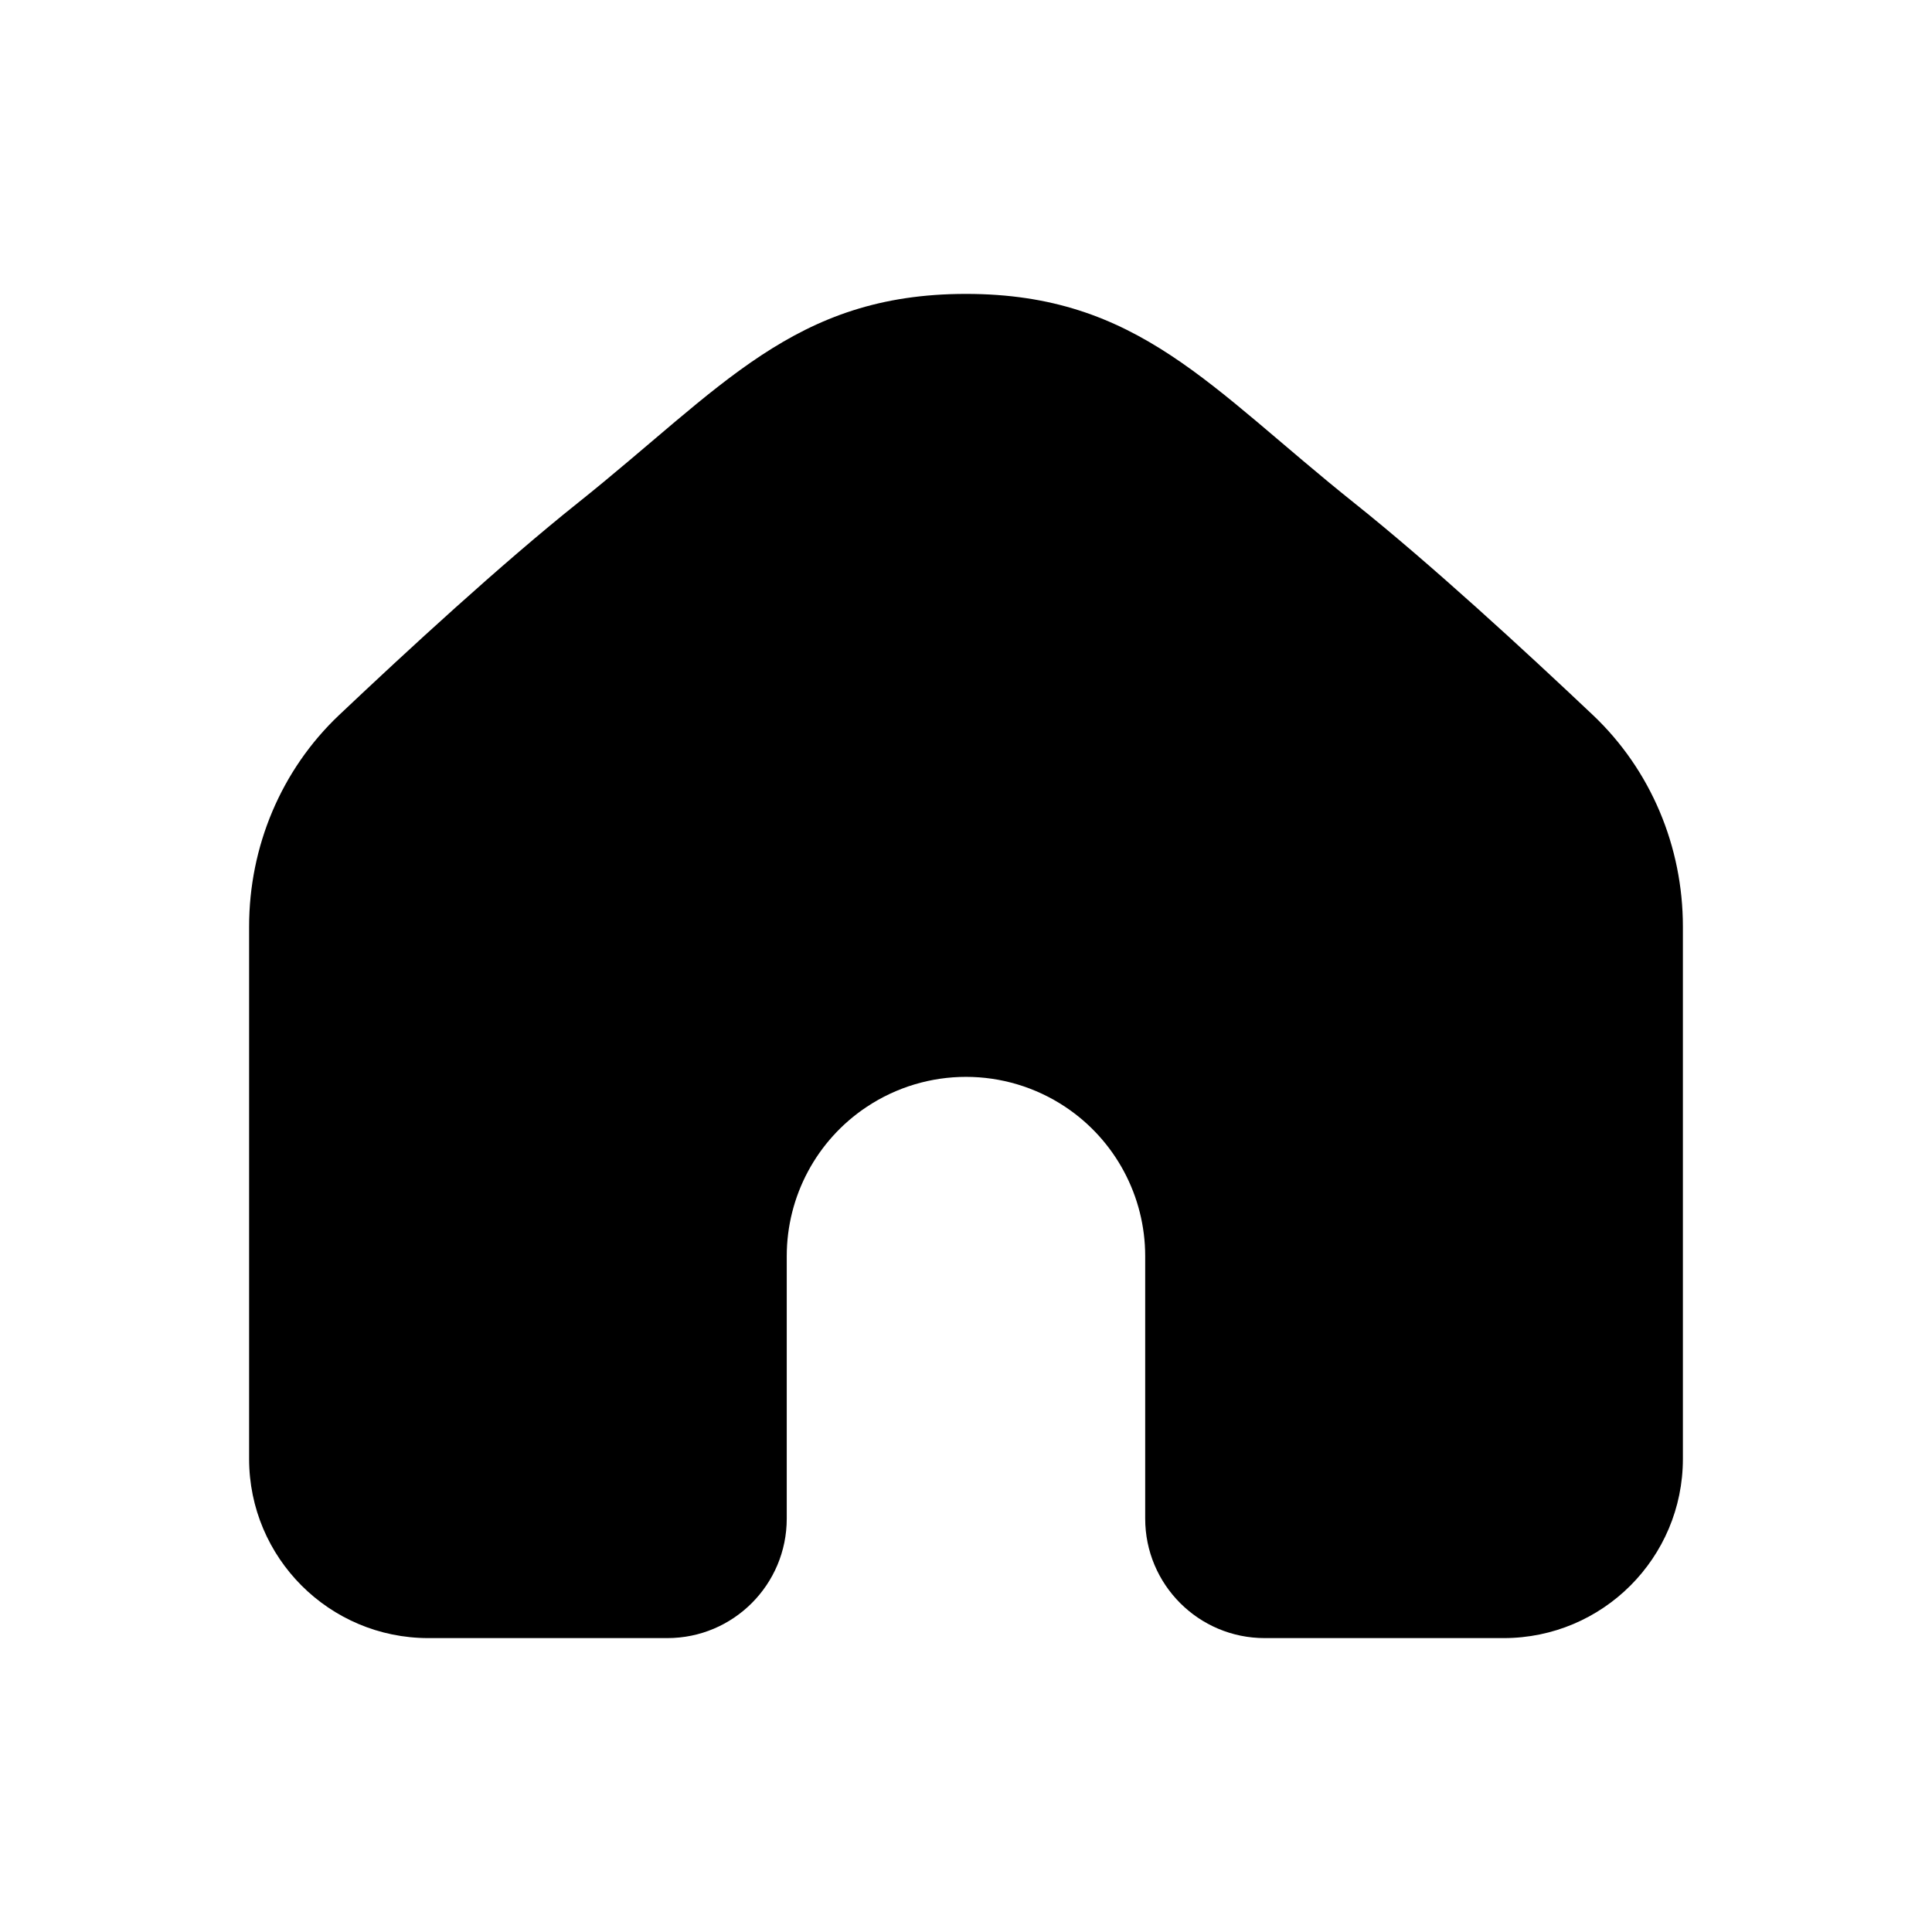
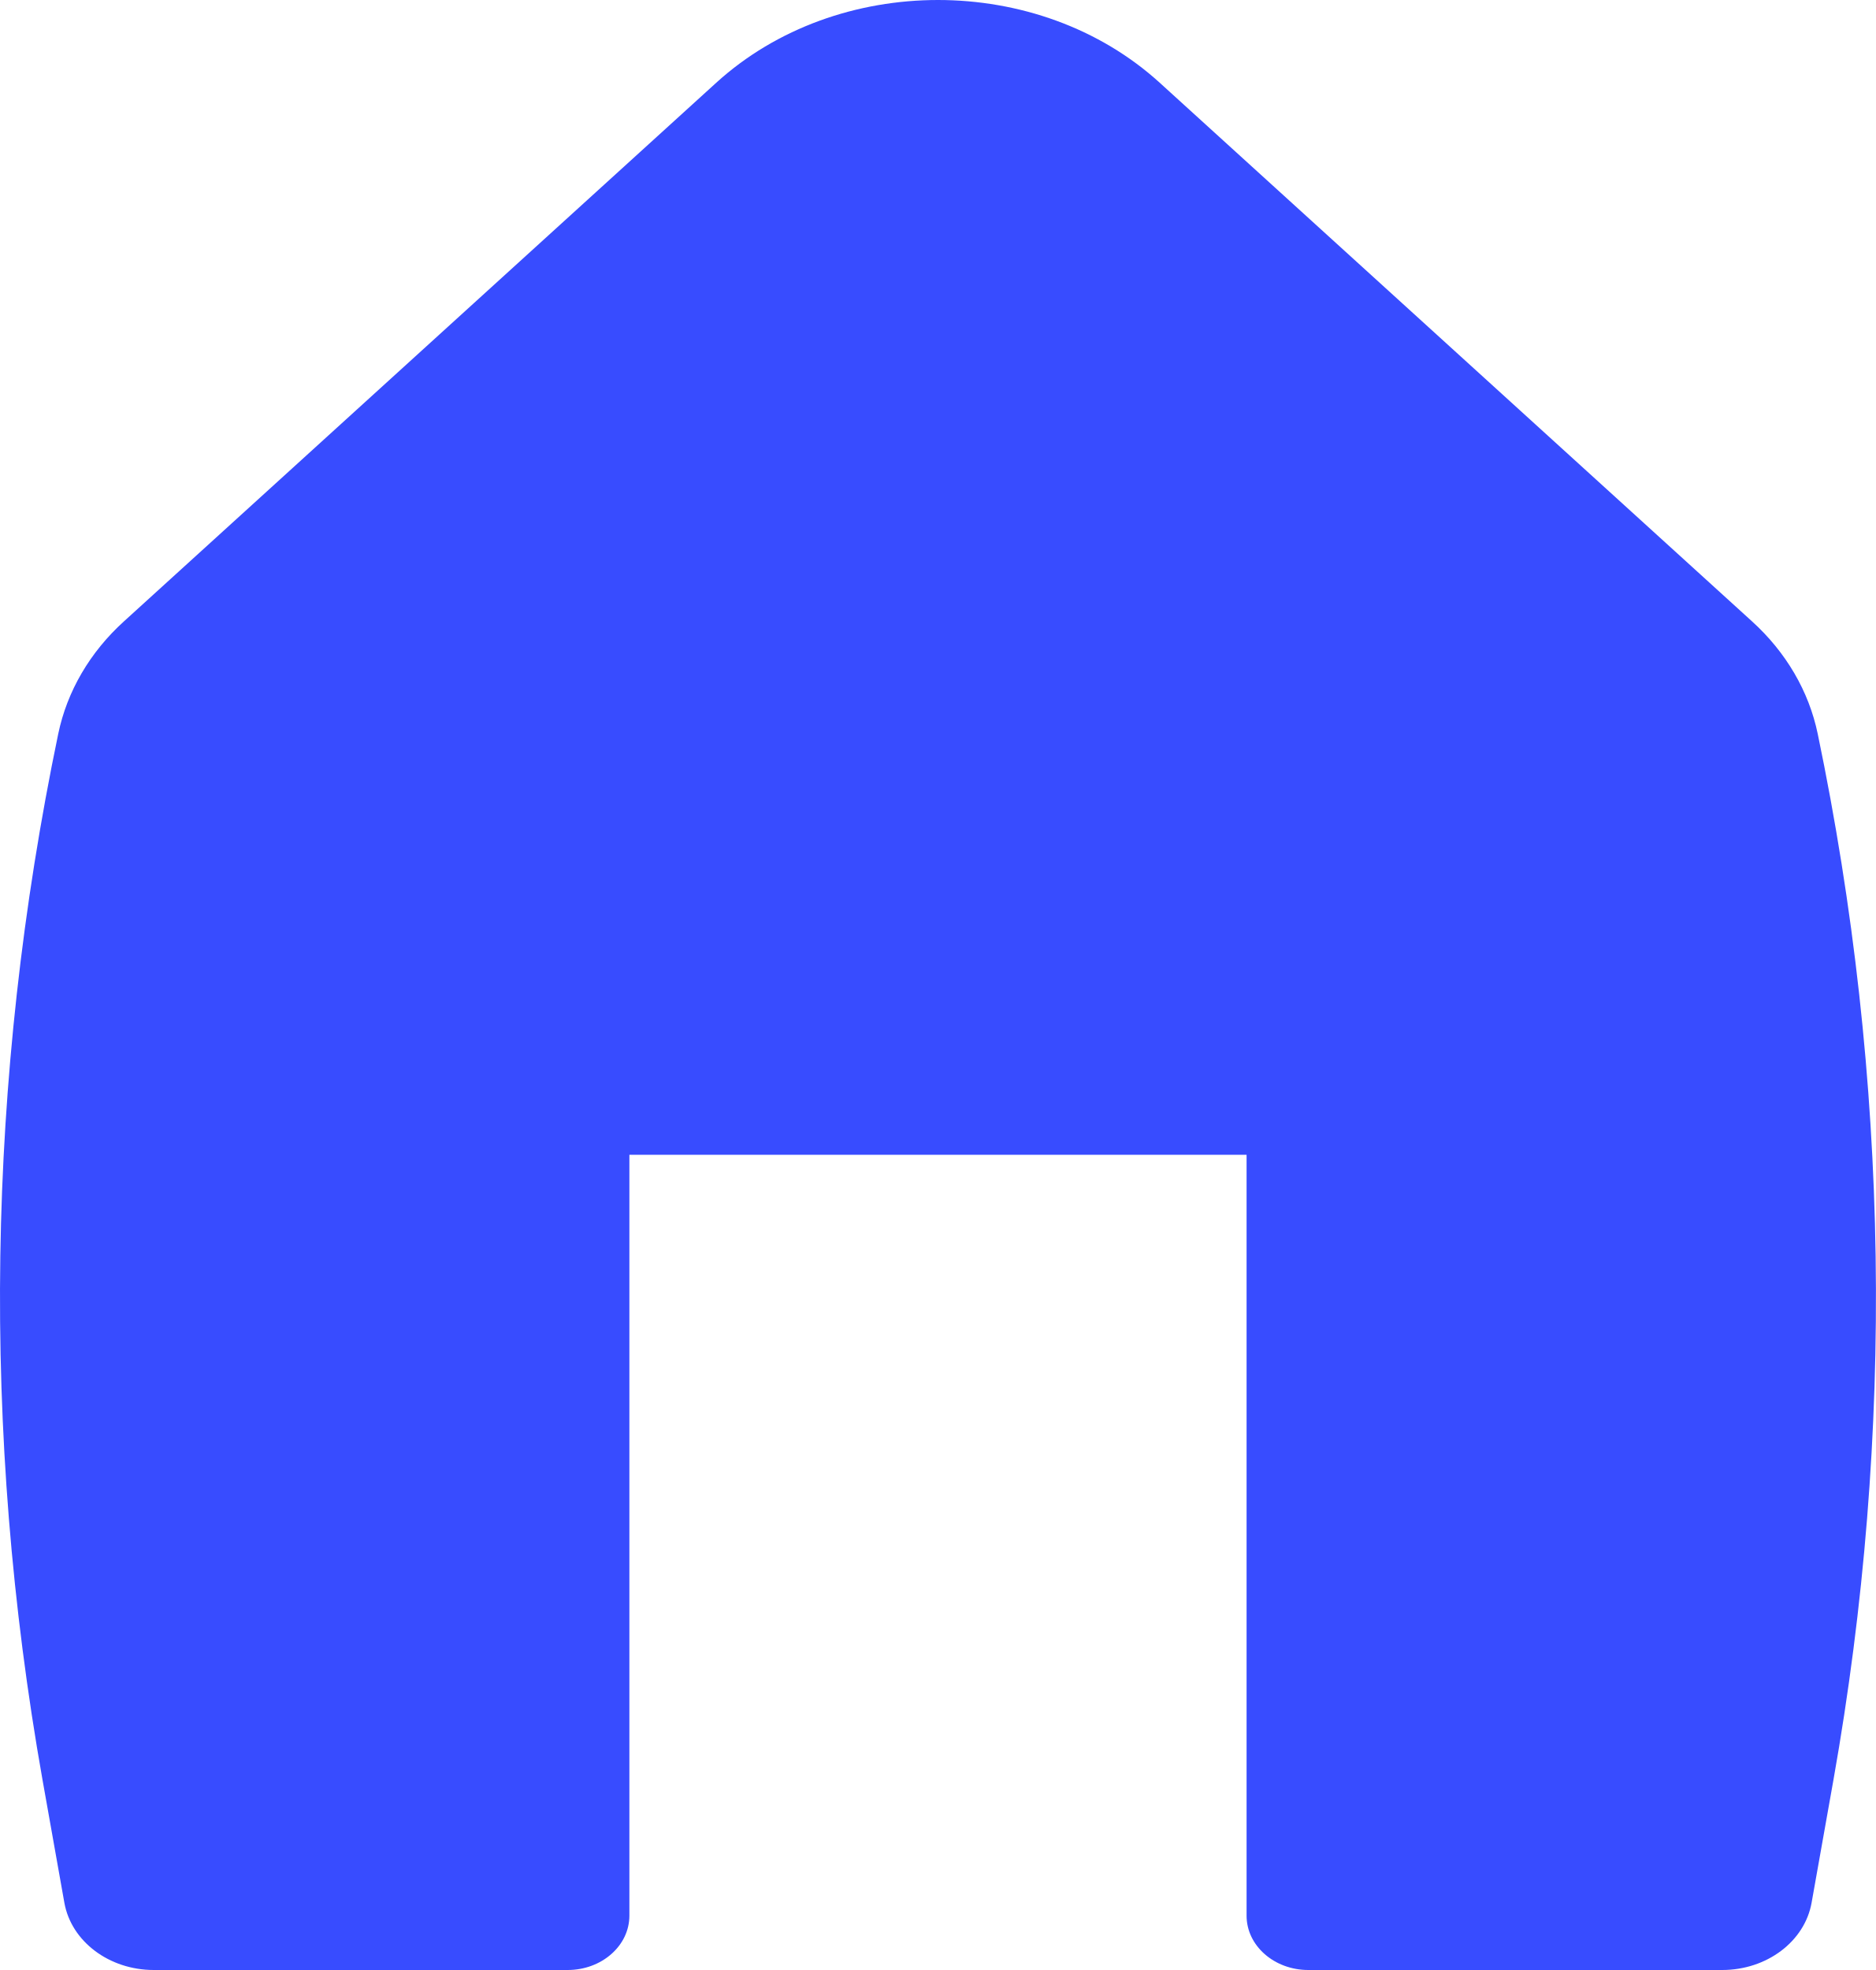
- <svg xmlns="http://www.w3.org/2000/svg" width="32" height="32" viewBox="0 0 32 32" fill="none">
-   <path d="M27.874 24.163V15.347C27.874 14.024 27.345 12.754 26.384 11.844C25.257 10.778 23.694 9.339 22.432 8.332C20.044 6.426 18.853 4.868 16 4.868C13.147 4.868 11.956 6.426 9.568 8.332C8.306 9.339 6.743 10.778 5.616 11.844C4.655 12.754 4.126 14.024 4.126 15.347V24.163C4.126 25.803 5.455 27.132 7.095 27.132H11.053C12.146 27.132 13.031 26.246 13.031 25.153V20.805C13.031 19.812 13.527 18.885 14.353 18.335C15.351 17.67 16.649 17.67 17.647 18.335C18.472 18.885 18.968 19.812 18.968 20.805V25.153C18.968 26.246 19.854 27.132 20.947 27.132H24.905C26.545 27.132 27.874 25.803 27.874 24.163Z" fill="black" />
+ <svg xmlns="http://www.w3.org/2000/svg" width="20" height="21" viewBox="0 0 20 21" fill="none">
+   <path d="M12.364 0.882C11.071 -0.294 8.929 -0.294 7.636 0.882L1.321 6.624C0.958 6.953 0.715 7.37 0.621 7.822C-0.146 11.504 -0.203 15.273 0.453 18.972L0.686 20.282C0.759 20.695 1.164 21 1.639 21H6.052C6.415 21 6.71 20.741 6.71 20.421V12.31H13.29V20.421C13.29 20.741 13.585 21 13.948 21H18.361C18.837 21 19.241 20.695 19.314 20.282L19.547 18.972C20.203 15.273 20.146 11.504 19.379 7.822C19.285 7.37 19.042 6.953 18.679 6.624L12.364 0.882Z" fill="#384CFF" />
</svg>
